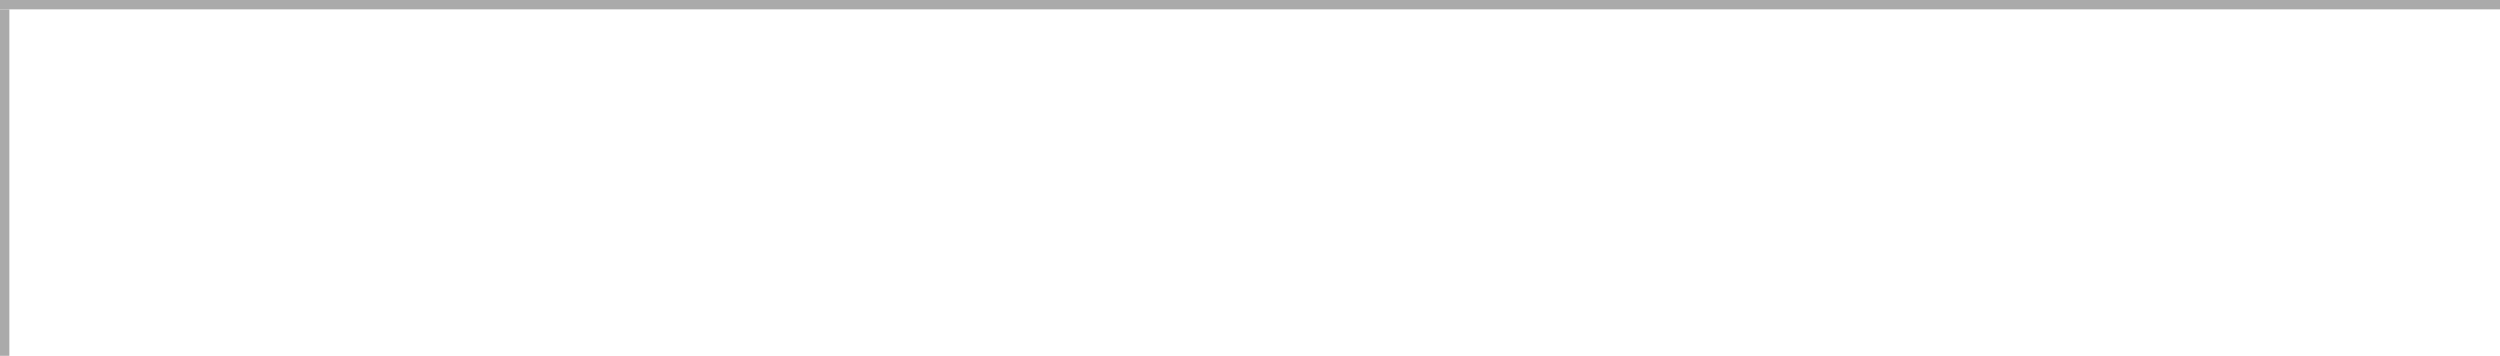
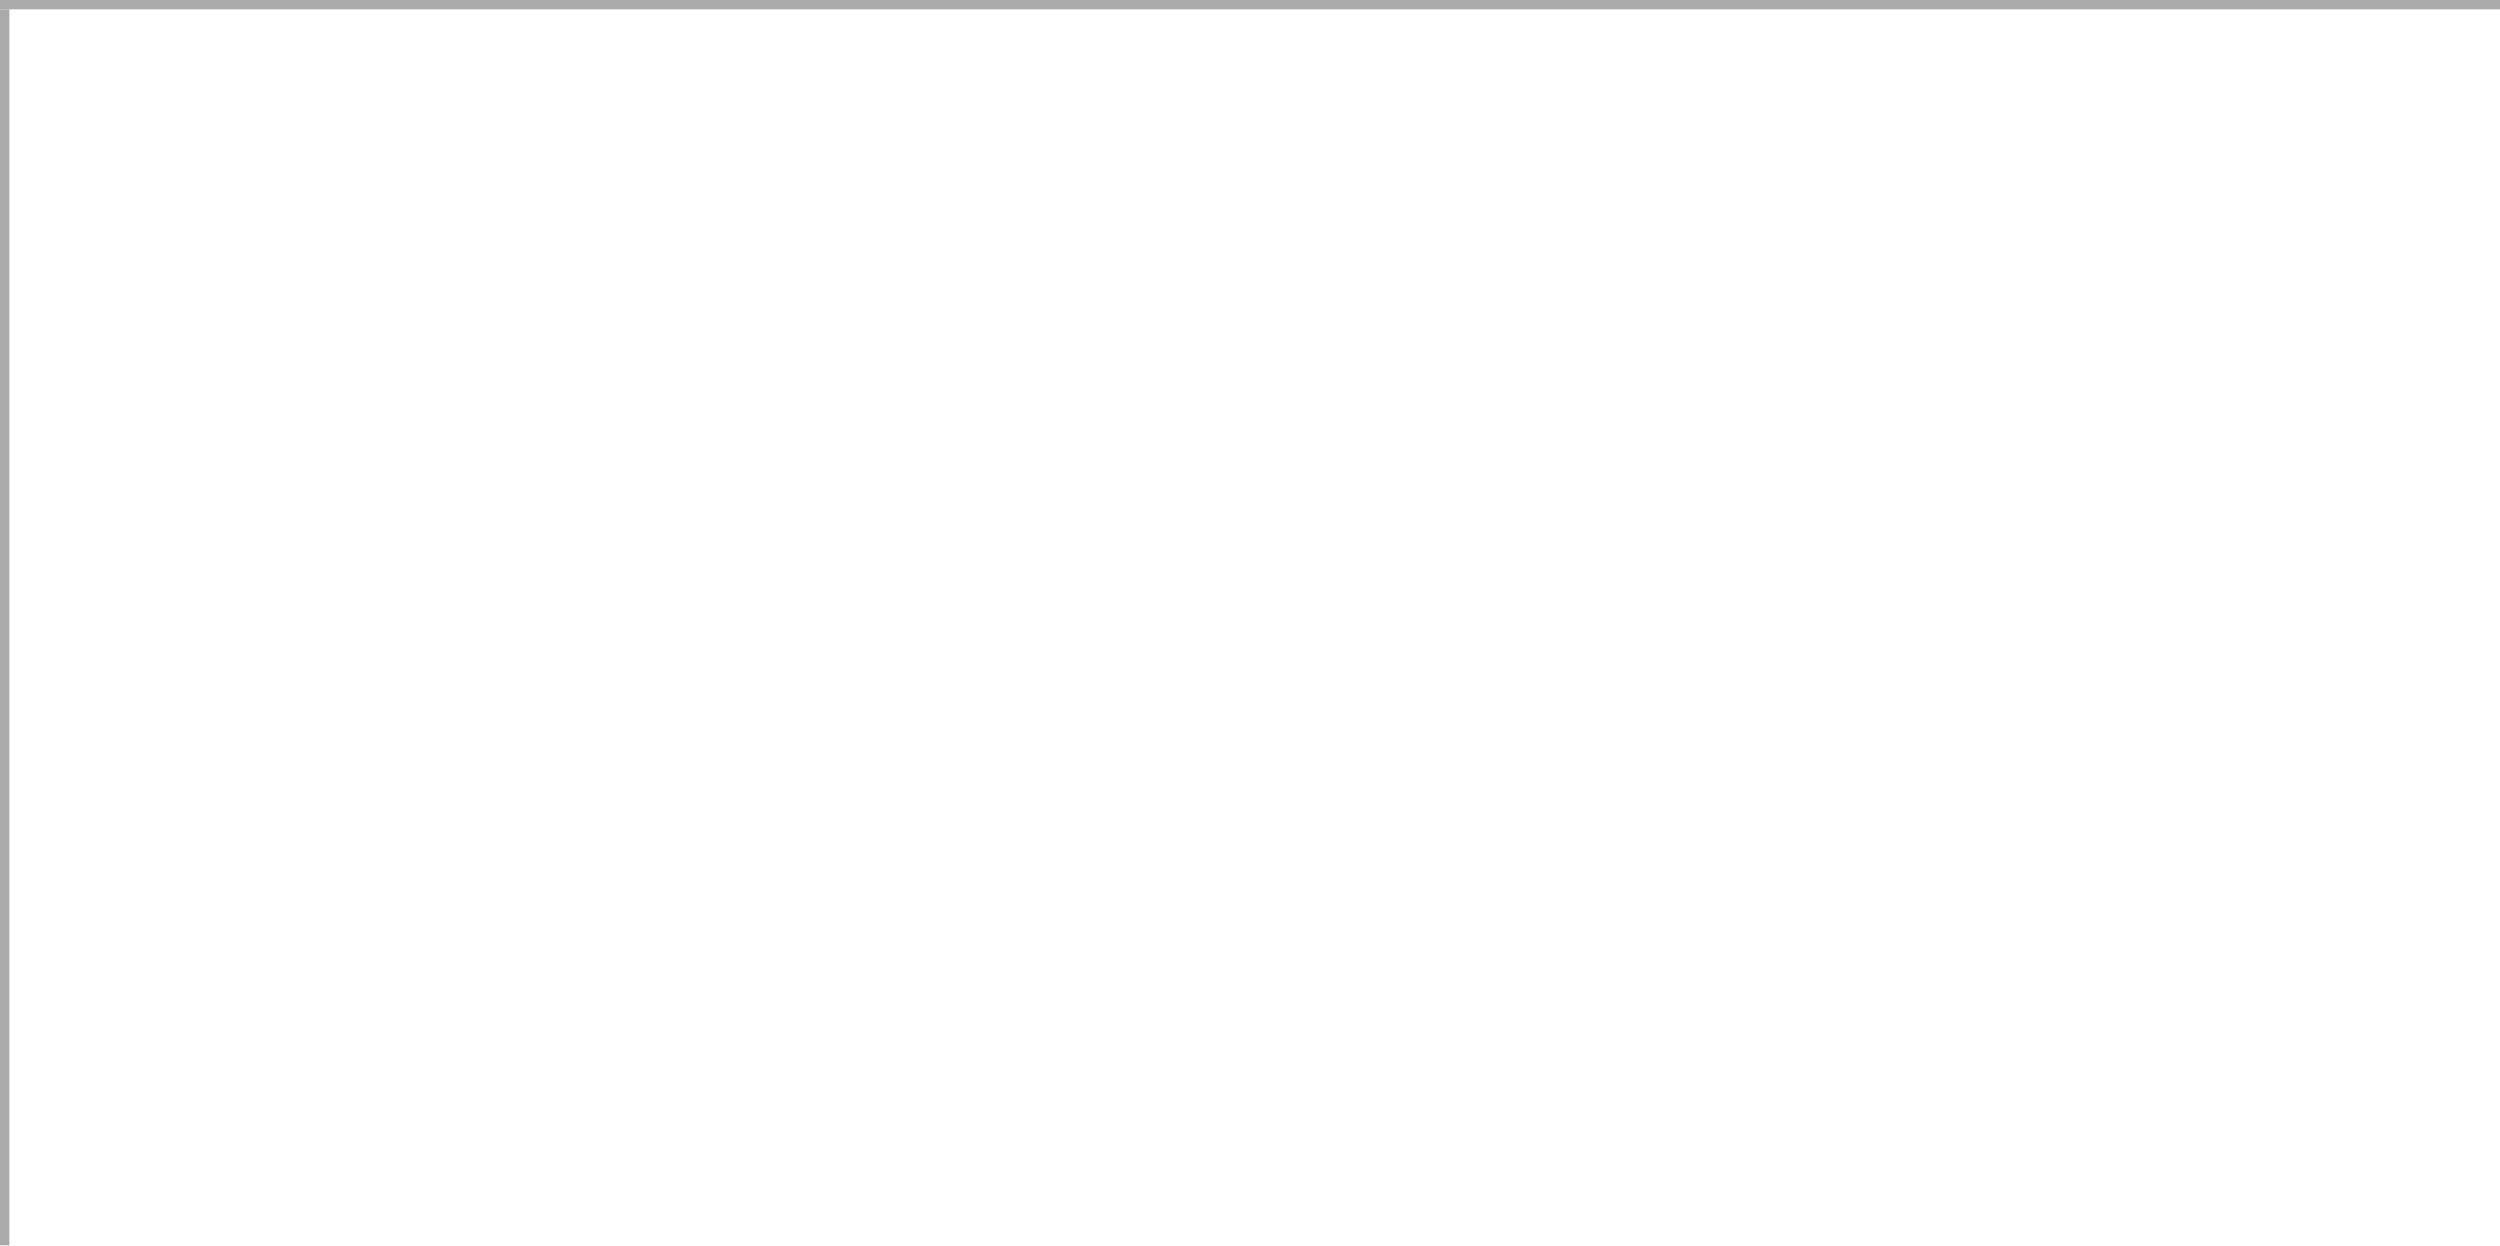
- <svg xmlns="http://www.w3.org/2000/svg" version="1.1" width="267px" height="38px" viewBox="267 290 267 38">
-   <path d="M 1 1  L 267 1  L 267 38  L 1 38  L 1 1  Z " fill-rule="nonzero" fill="rgba(255, 255, 255, 1)" stroke="none" transform="matrix(1 0 0 1 267 290 )" class="fill" />
-   <path d="M 0.5 1  L 0.5 38  " stroke-width="1" stroke-dasharray="0" stroke="rgba(170, 170, 170, 1)" fill="none" transform="matrix(1 0 0 1 267 290 )" class="stroke" />
-   <path d="M 0 0.5  L 267 0.5  " stroke-width="1" stroke-dasharray="0" stroke="rgba(170, 170, 170, 1)" fill="none" transform="matrix(1 0 0 1 267 290 )" class="stroke" />
+ <svg xmlns="http://www.w3.org/2000/svg" version="1.1" width="267px" height="133px" viewBox="0 117 267 133">
+   <path d="M 1 1  L 267 1  L 267 133  L 1 133  L 1 1  Z " fill-rule="nonzero" fill="rgba(255, 255, 255, 1)" stroke="none" transform="matrix(1 0 0 1 0 117 )" class="fill" />
+   <path d="M 0.5 1  L 0.5 133  " stroke-width="1" stroke-dasharray="0" stroke="rgba(170, 170, 170, 1)" fill="none" transform="matrix(1 0 0 1 0 117 )" class="stroke" />
+   <path d="M 0 0.5  L 267 0.5  " stroke-width="1" stroke-dasharray="0" stroke="rgba(170, 170, 170, 1)" fill="none" transform="matrix(1 0 0 1 0 117 )" class="stroke" />
</svg>
